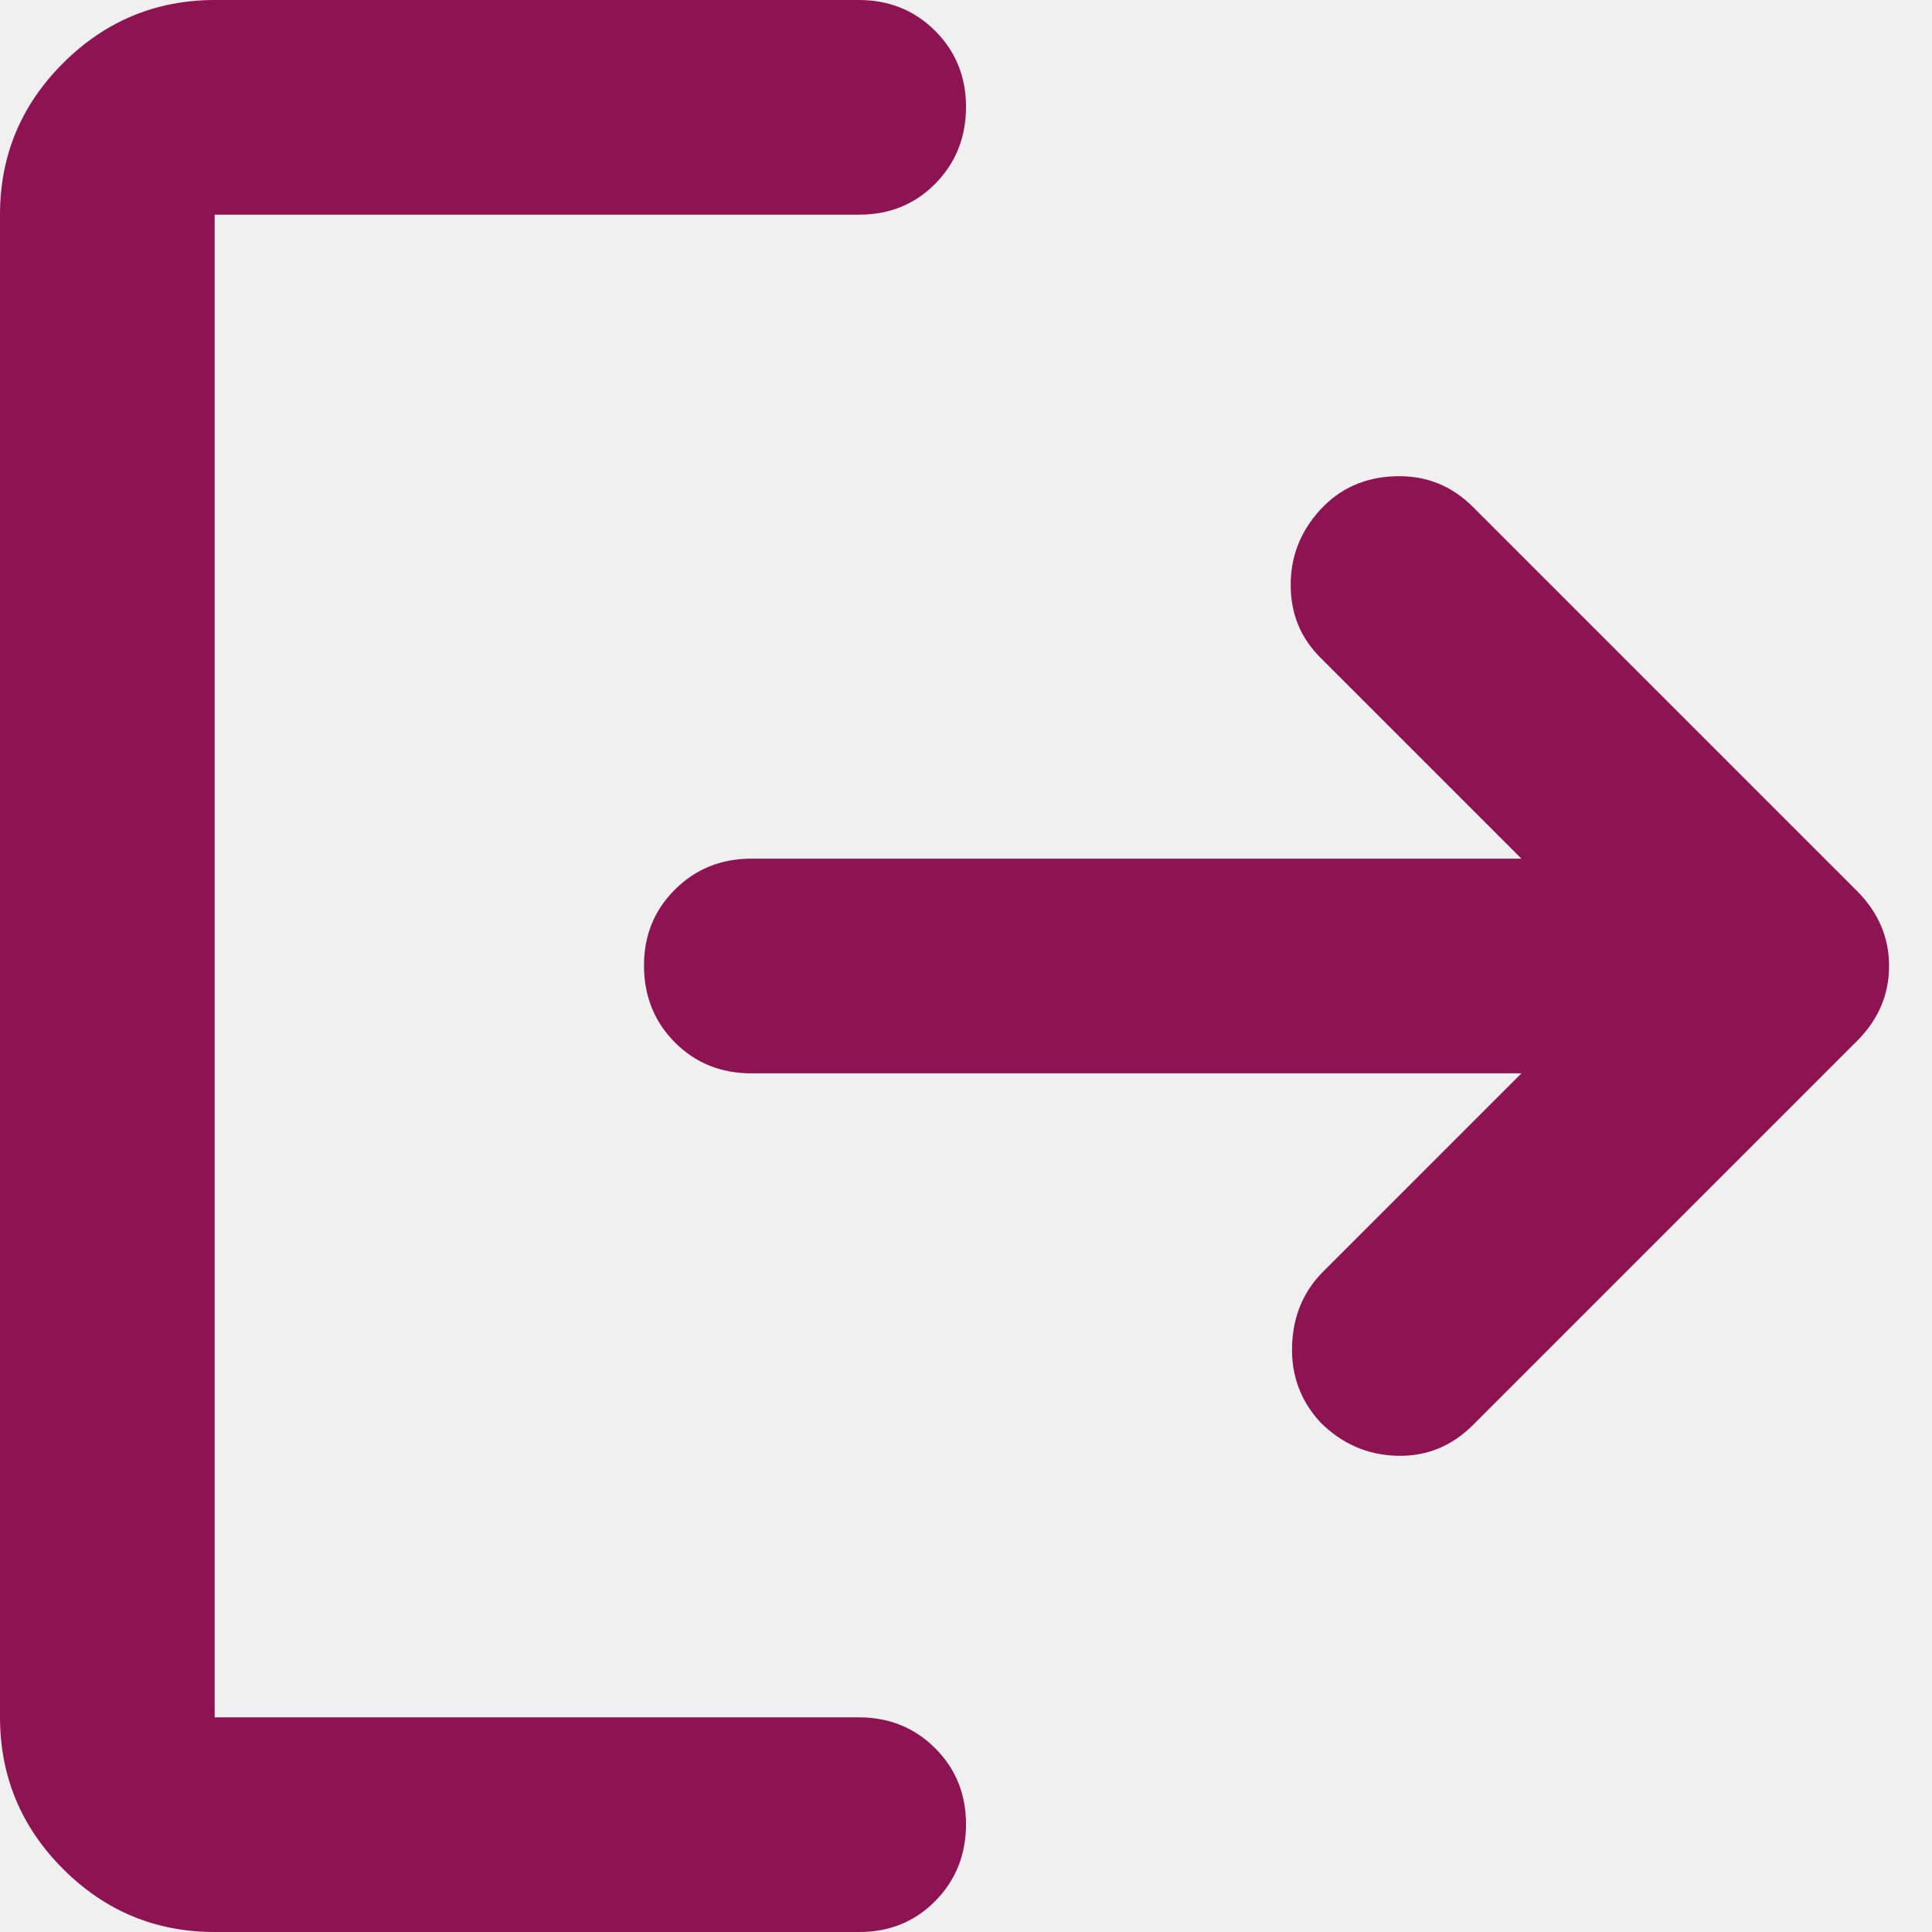
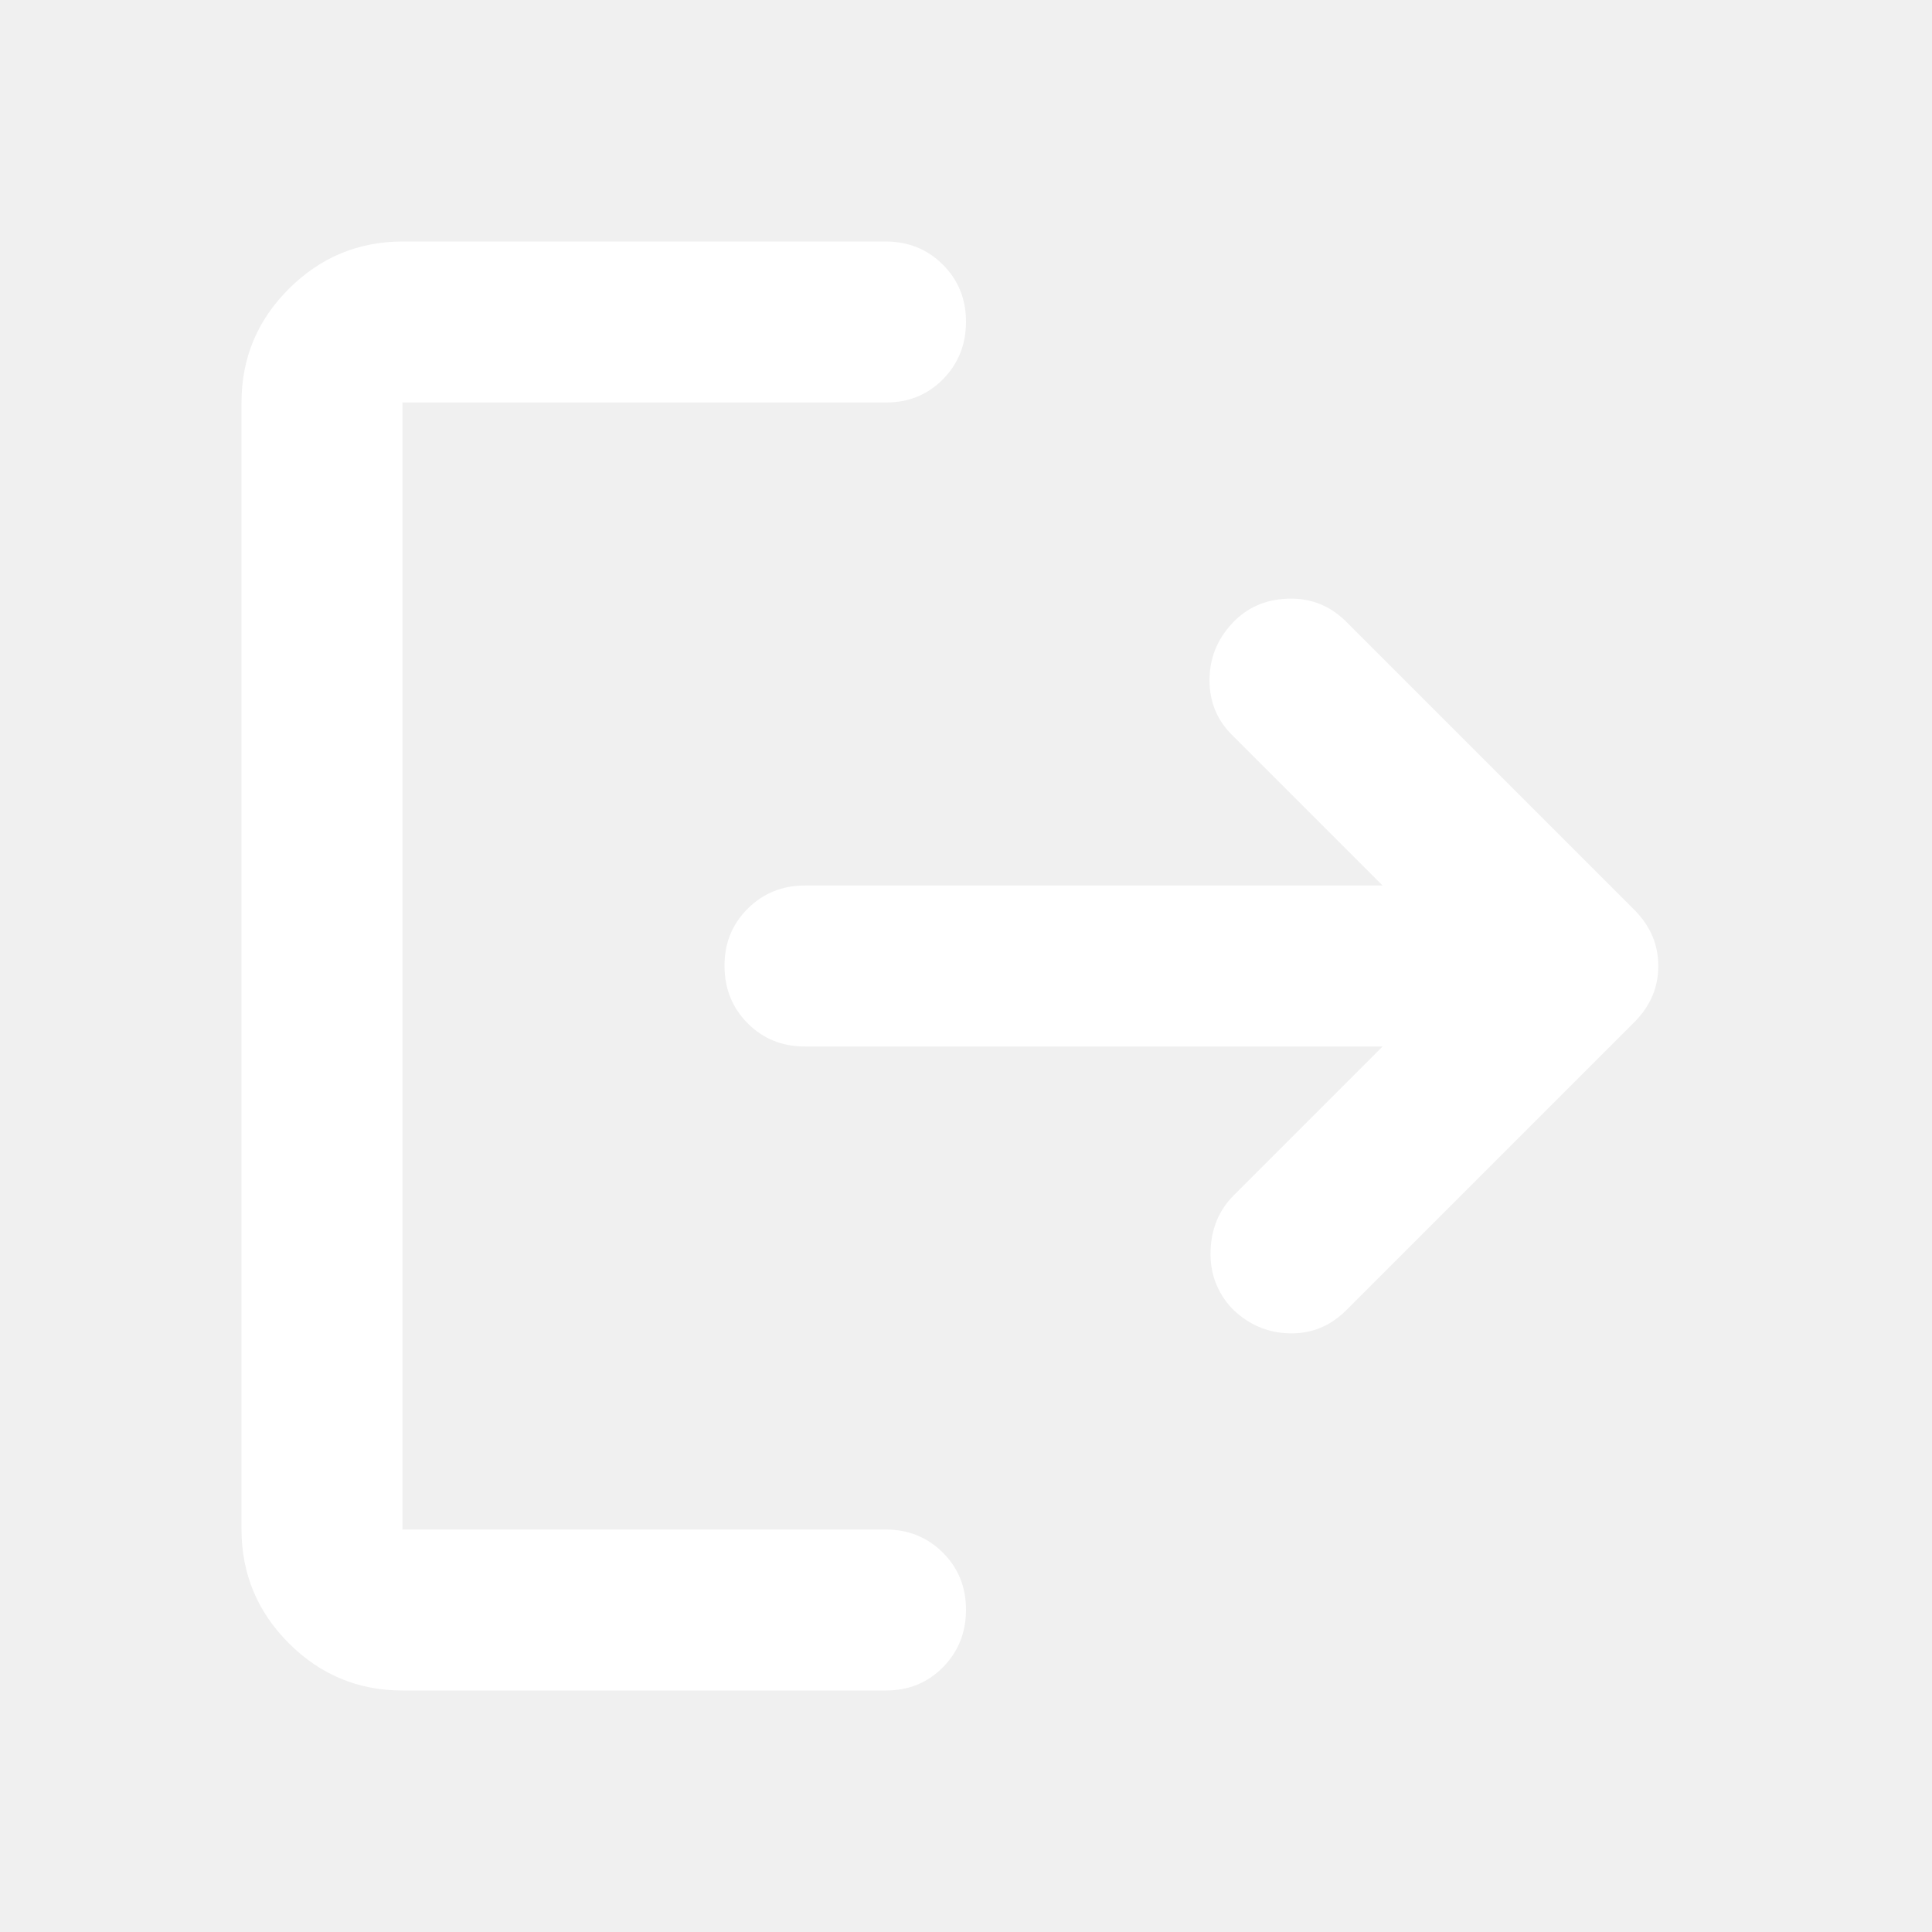
- <svg xmlns="http://www.w3.org/2000/svg" width="18" height="18" viewBox="0 0 18 18" fill="none">
-   <path d="M2 18C1.45 18 0.979 17.804 0.588 17.413C0.197 17.022 0.001 16.551 0 16V2C0 1.45 0.196 0.979 0.588 0.588C0.98 0.197 1.451 0.001 2 0H8C8.283 0 8.521 0.096 8.713 0.288C8.905 0.48 9.001 0.717 9 1C8.999 1.283 8.903 1.52 8.712 1.713C8.521 1.906 8.283 2.001 8 2H2V16H8C8.283 16 8.521 16.096 8.713 16.288C8.905 16.48 9.001 16.717 9 17C8.999 17.283 8.903 17.52 8.712 17.713C8.521 17.906 8.283 18.001 8 18H2ZM14.175 10H7C6.717 10 6.479 9.904 6.288 9.712C6.097 9.52 6.001 9.283 6 9C5.999 8.717 6.095 8.48 6.288 8.288C6.481 8.096 6.718 8 7 8H14.175L12.3 6.125C12.117 5.942 12.025 5.717 12.025 5.45C12.025 5.183 12.117 4.95 12.3 4.75C12.483 4.55 12.717 4.446 13 4.437C13.283 4.428 13.525 4.524 13.725 4.725L17.3 8.3C17.5 8.5 17.6 8.733 17.6 9C17.6 9.267 17.5 9.5 17.3 9.7L13.725 13.275C13.525 13.475 13.288 13.571 13.013 13.563C12.738 13.555 12.501 13.451 12.3 13.25C12.117 13.05 12.029 12.813 12.038 12.538C12.047 12.263 12.142 12.034 12.325 11.85L14.175 10Z" fill="#8E1353" />
+ <svg xmlns="http://www.w3.org/2000/svg" width="24" height="24" viewBox="0 0 24 24" fill="none">
+   <path d="M5 21C4.45 21 3.979 20.804 3.588 20.413C3.197 20.022 3.001 19.551 3 19V5C3 4.45 3.196 3.979 3.588 3.588C3.98 3.197 4.451 3.001 5 3H11C11.283 3 11.521 3.096 11.713 3.288C11.905 3.48 12.001 3.717 12 4C11.999 4.283 11.903 4.52 11.712 4.713C11.521 4.906 11.283 5.001 11 5H5V19H11C11.283 19 11.521 19.096 11.713 19.288C11.905 19.48 12.001 19.717 12 20C11.999 20.283 11.903 20.52 11.712 20.713C11.521 20.906 11.283 21.001 11 21H5ZM17.175 13H10C9.717 13 9.479 12.904 9.288 12.712C9.097 12.52 9.001 12.283 9 12C8.999 11.717 9.095 11.48 9.288 11.288C9.481 11.096 9.718 11 10 11H17.175L15.3 9.125C15.117 8.942 15.025 8.717 15.025 8.45C15.025 8.183 15.117 7.95 15.3 7.75C15.483 7.55 15.717 7.446 16 7.437C16.283 7.428 16.525 7.524 16.725 7.725L20.3 11.3C20.5 11.5 20.6 11.733 20.6 12C20.6 12.267 20.5 12.5 20.3 12.7L16.725 16.275C16.525 16.475 16.288 16.571 16.013 16.563C15.738 16.555 15.501 16.451 15.3 16.25C15.117 16.05 15.029 15.813 15.038 15.538C15.047 15.263 15.142 15.034 15.325 14.85L17.175 13Z" fill="white" />
</svg>
